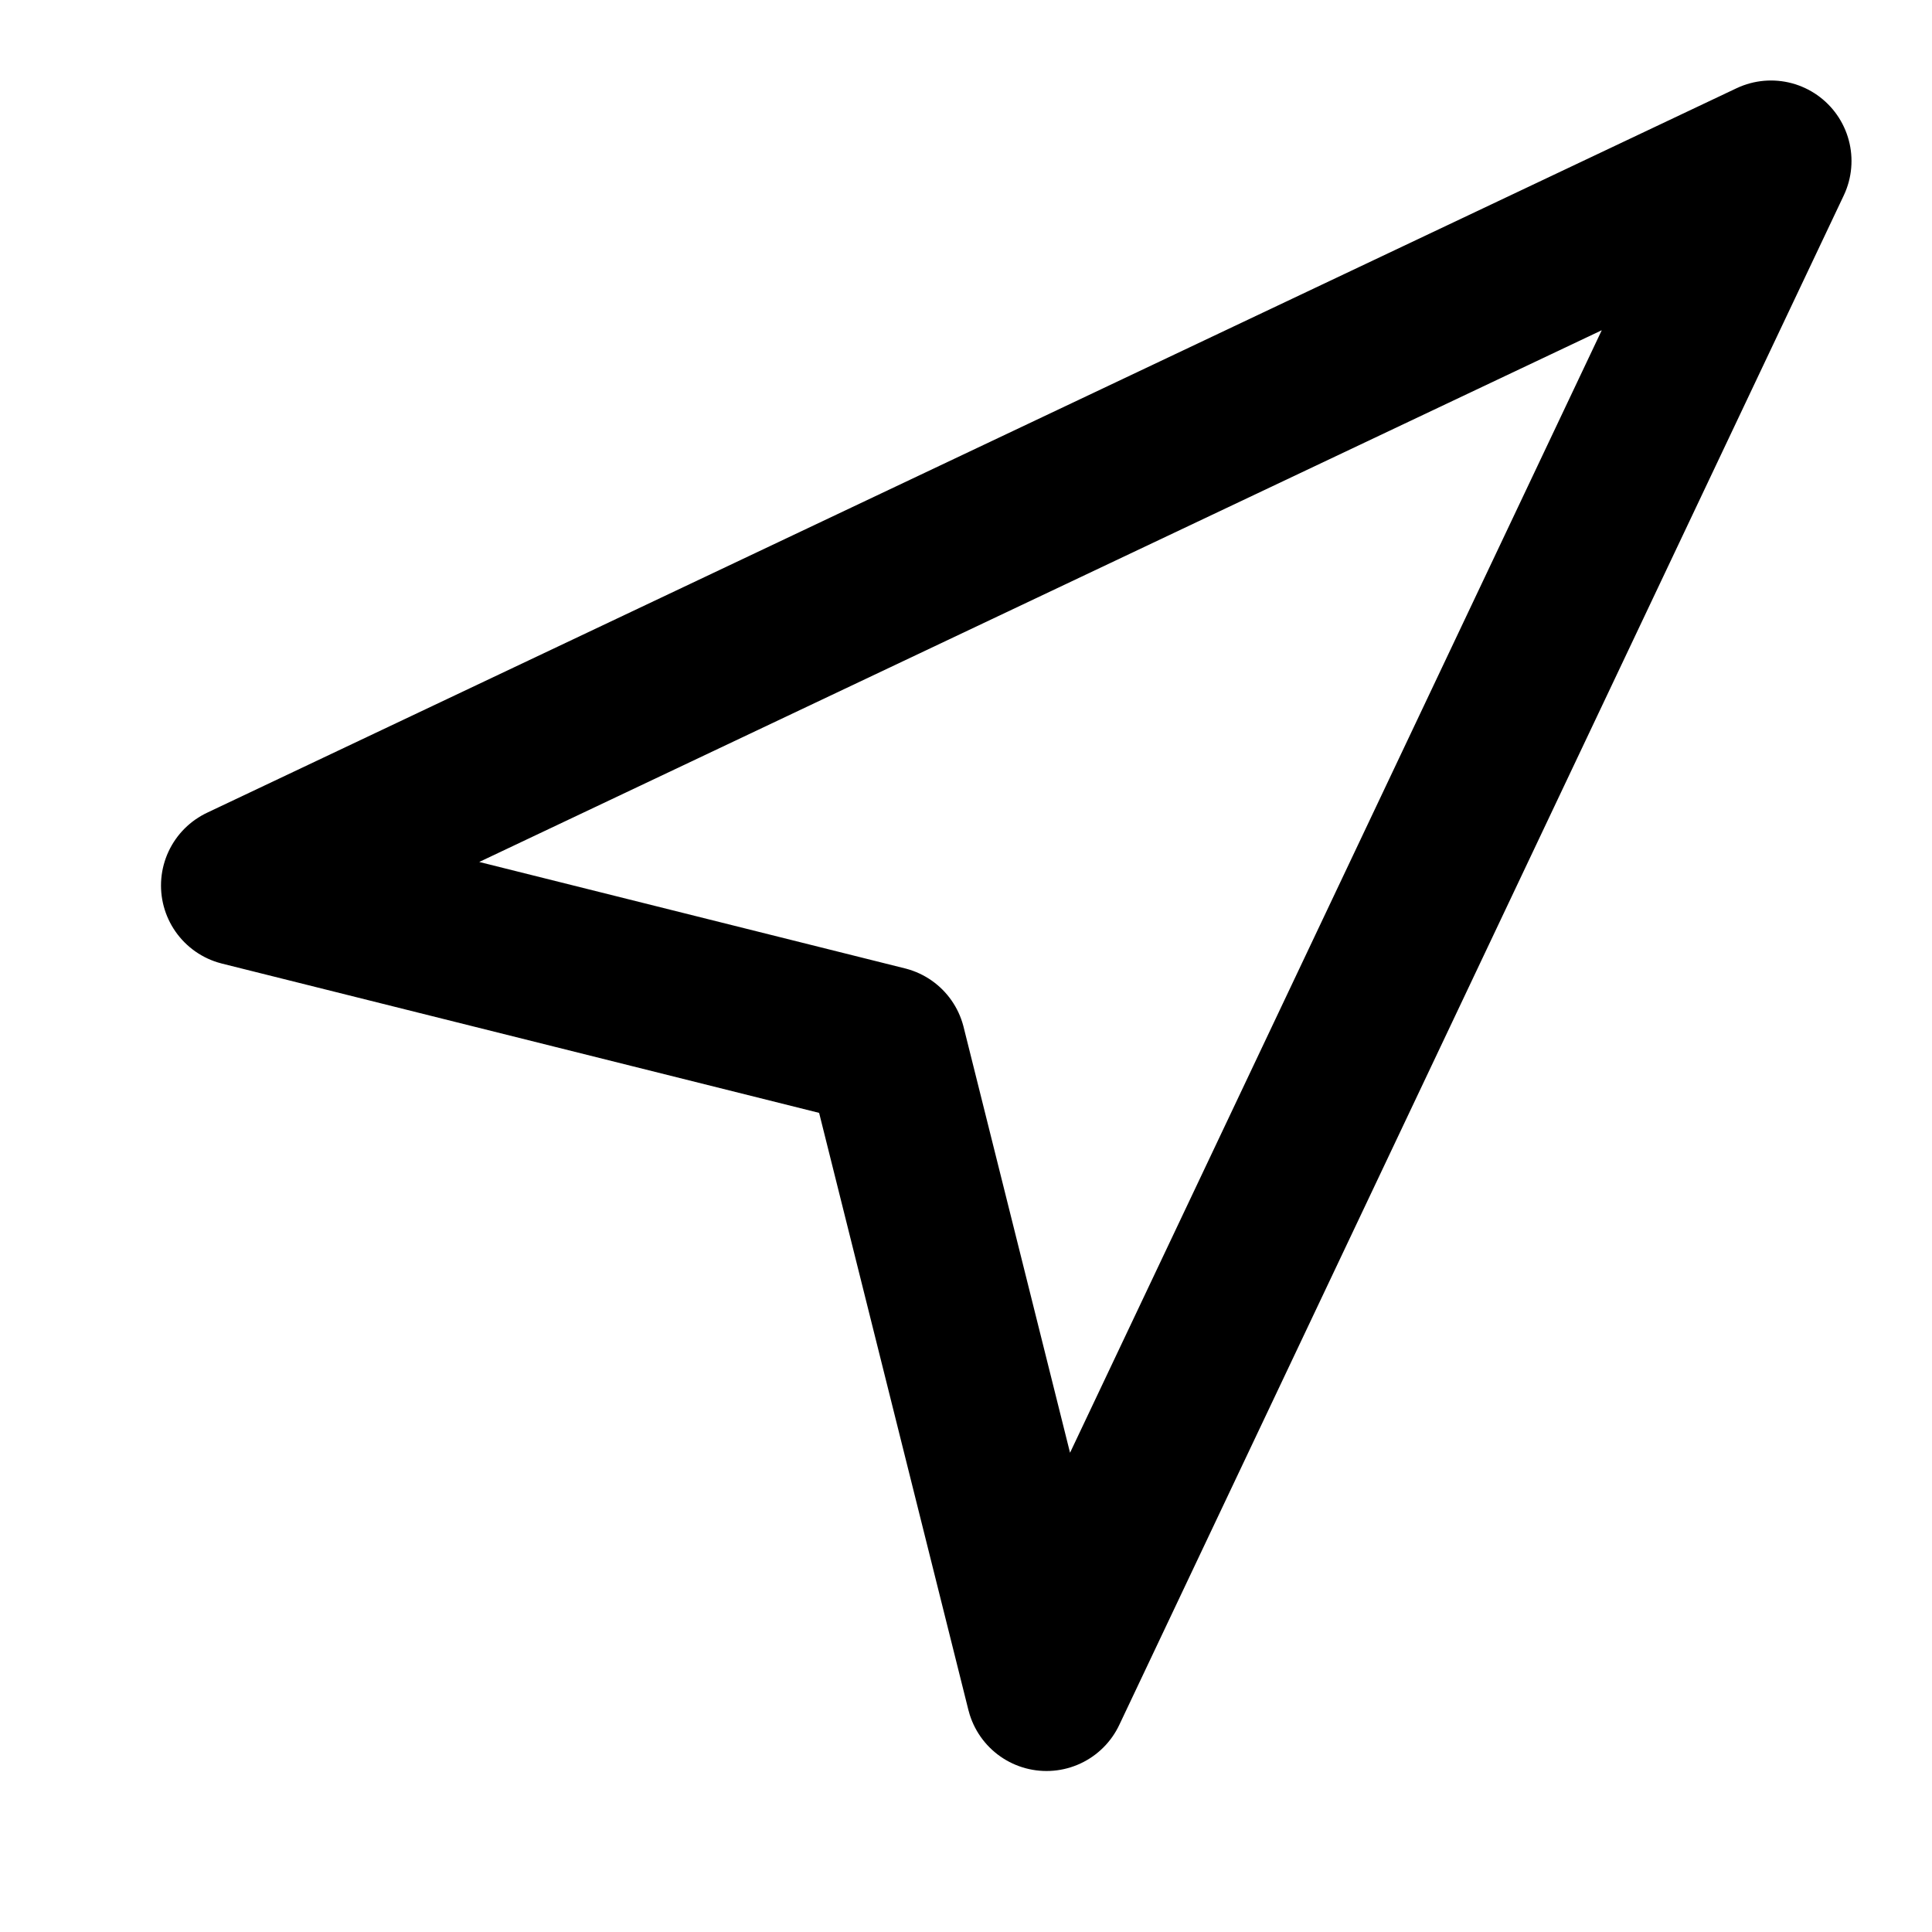
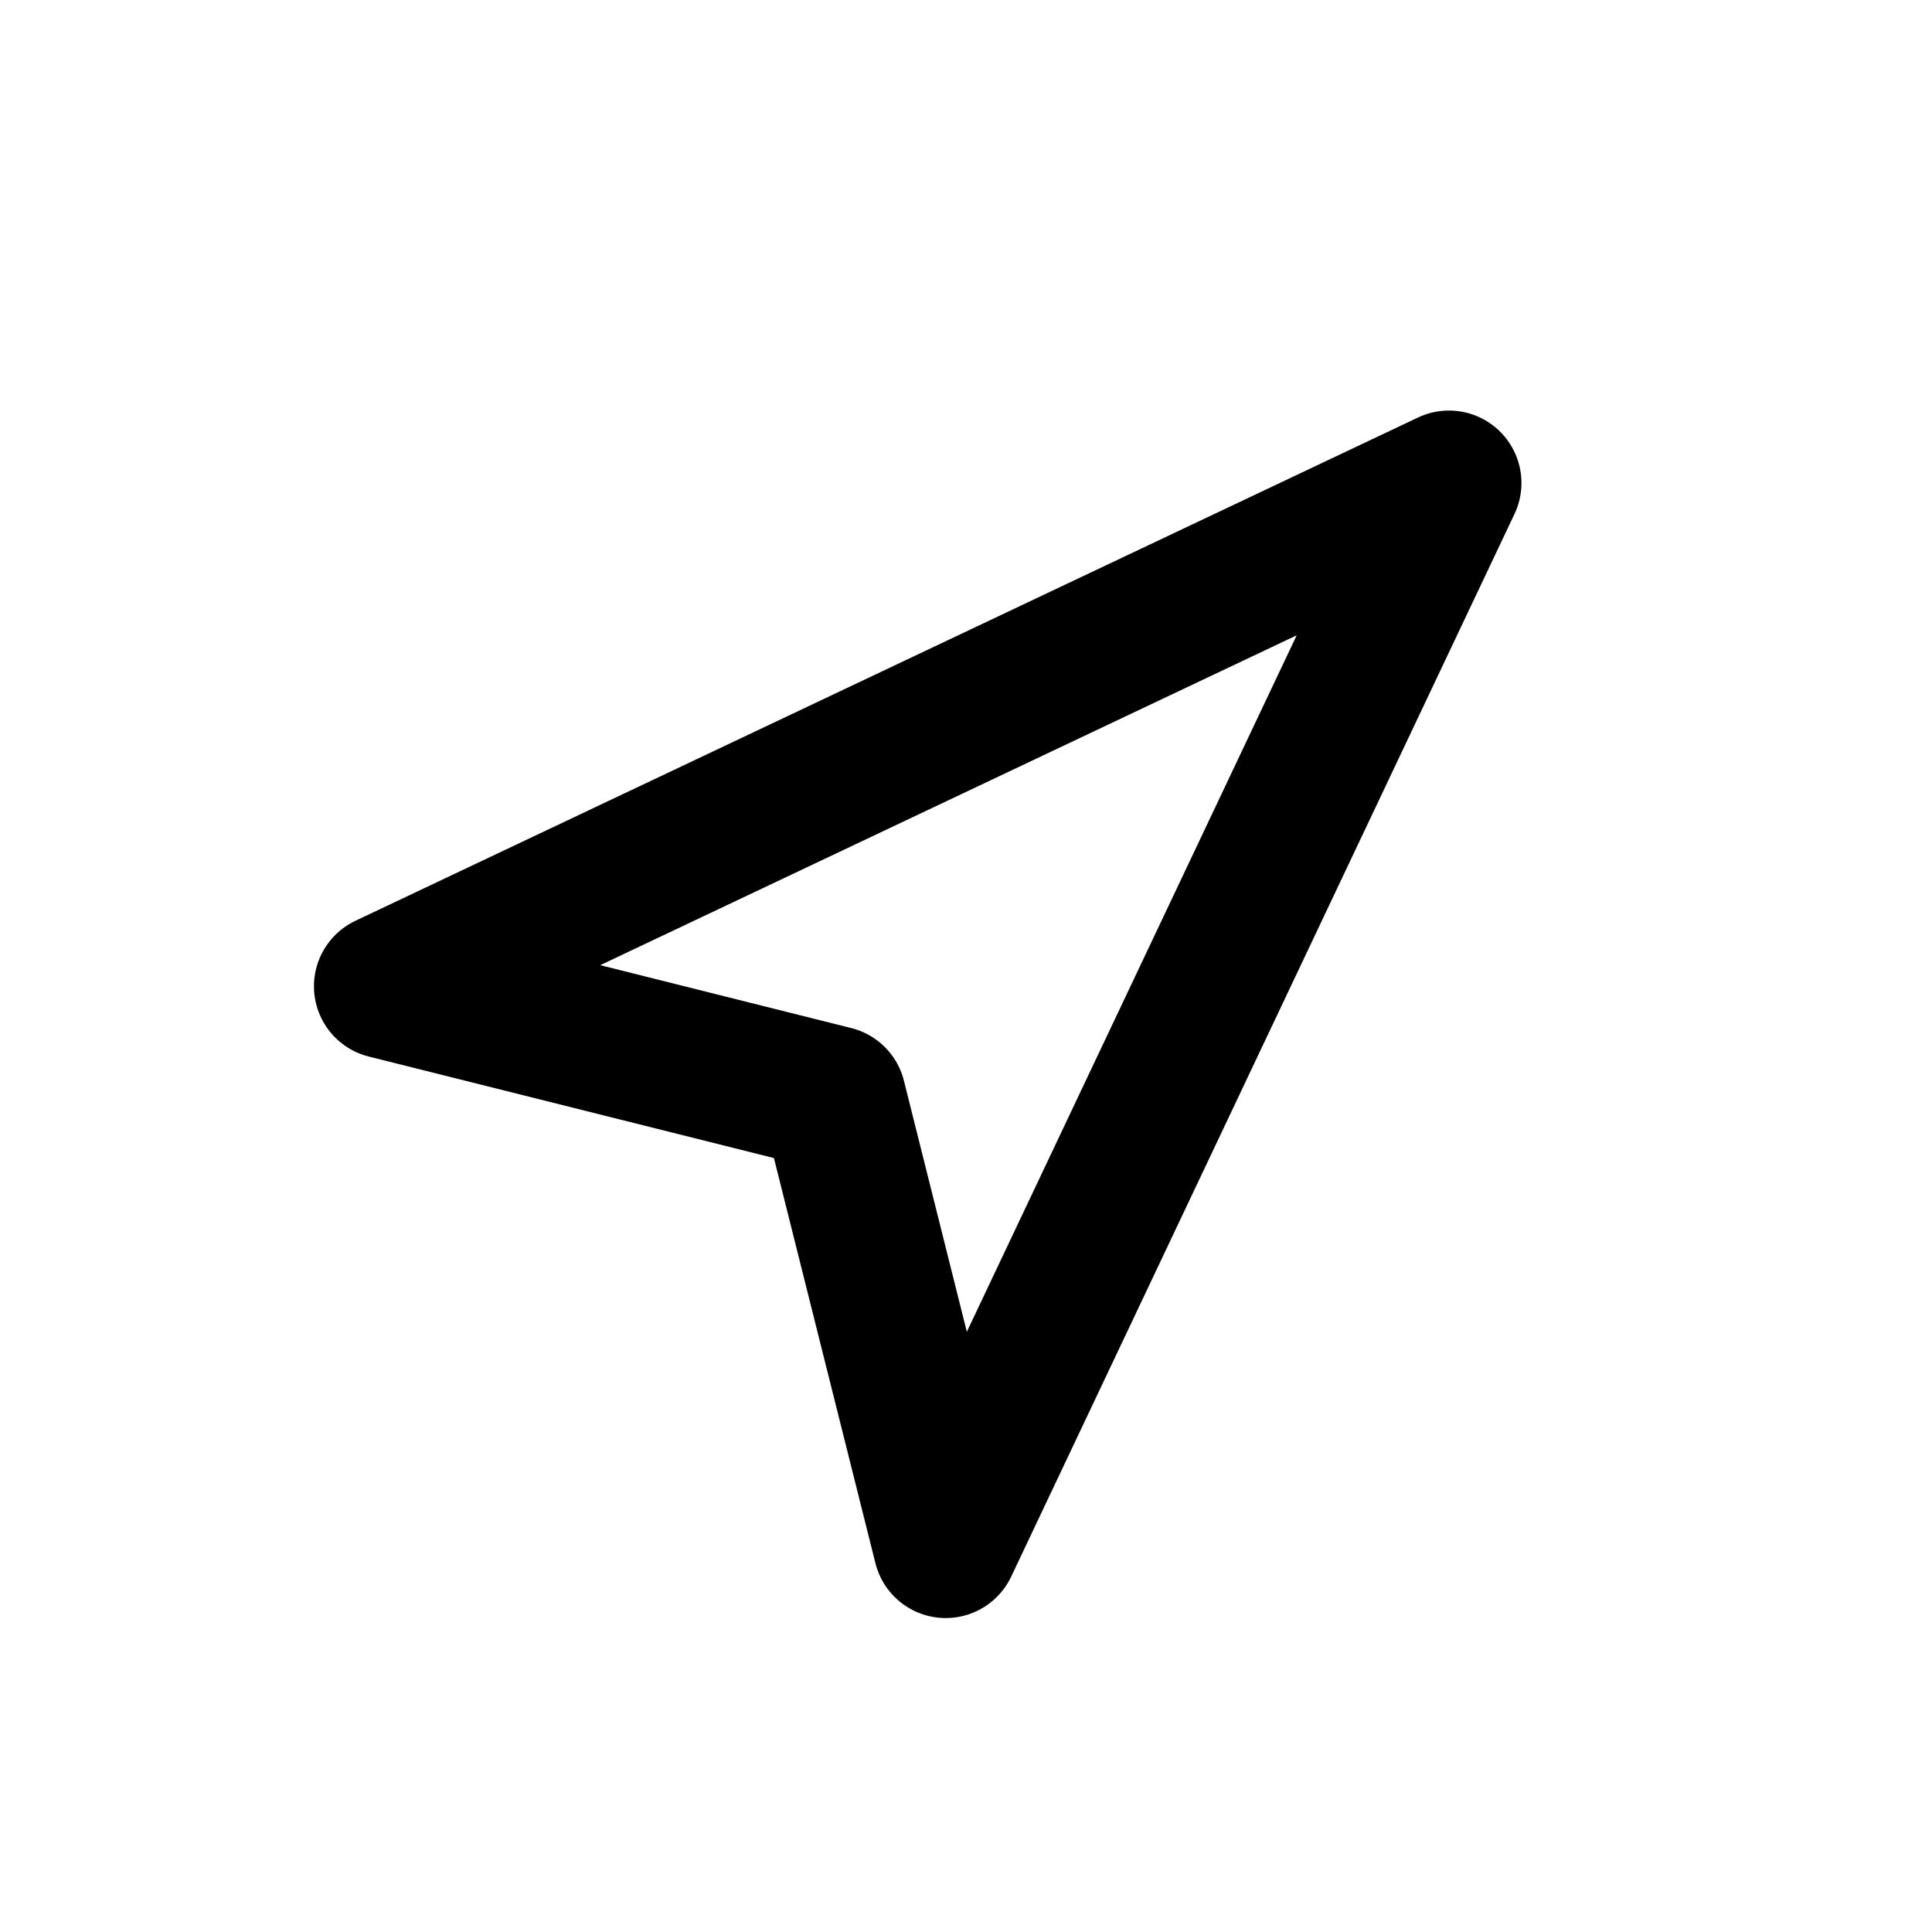
- <svg xmlns="http://www.w3.org/2000/svg" width="24" height="24" viewBox="0 0 24 24" fill="none" stroke="currentColor" stroke-width="2" stroke-linecap="round" stroke-linejoin="round" class="feather feather-navigation">
-   <polygon points="3 11 22 2 13 21 11 13 3 11" />
+ <svg xmlns="http://www.w3.org/2000/svg" id="a" data-name="Layer 1" width="20" height="20" viewBox="0 0 20 20">
+   <path d="m4,10.21l11-5.21-5.21,11-1.16-4.63-4.63-1.16Z" fill="none" stroke="#000" stroke-linecap="round" stroke-linejoin="round" stroke-width="1.5" />
</svg>
